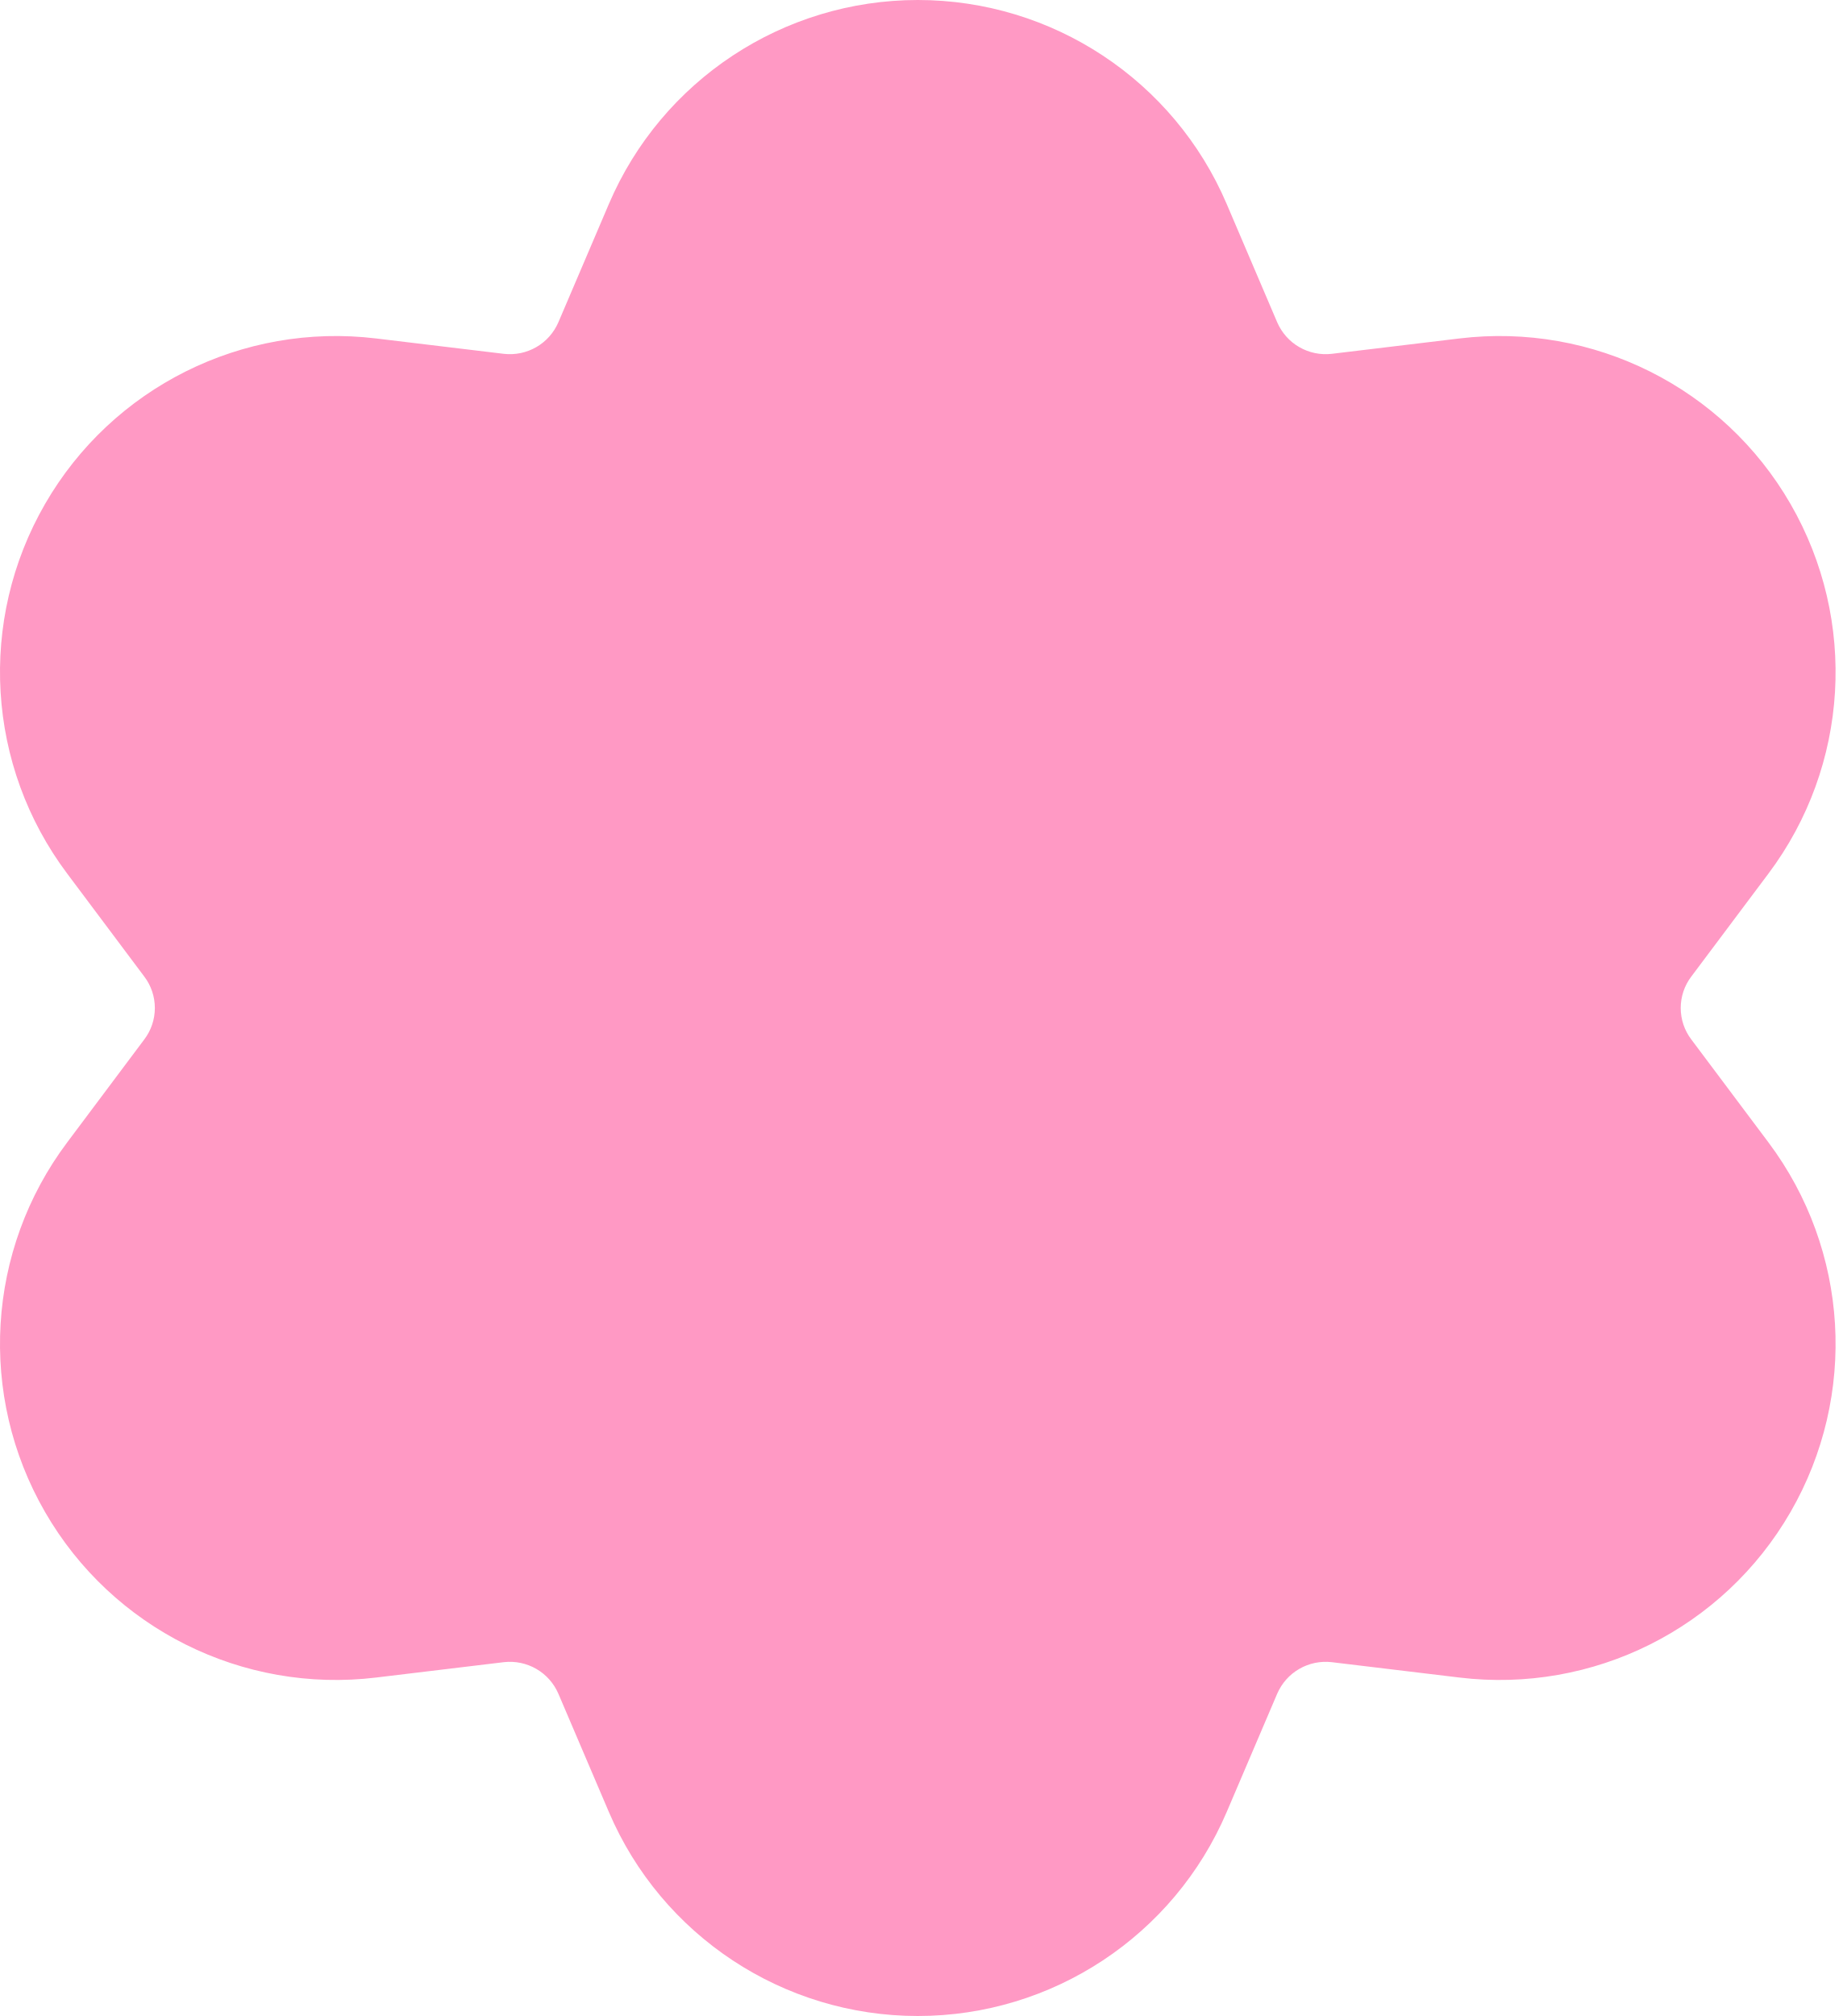
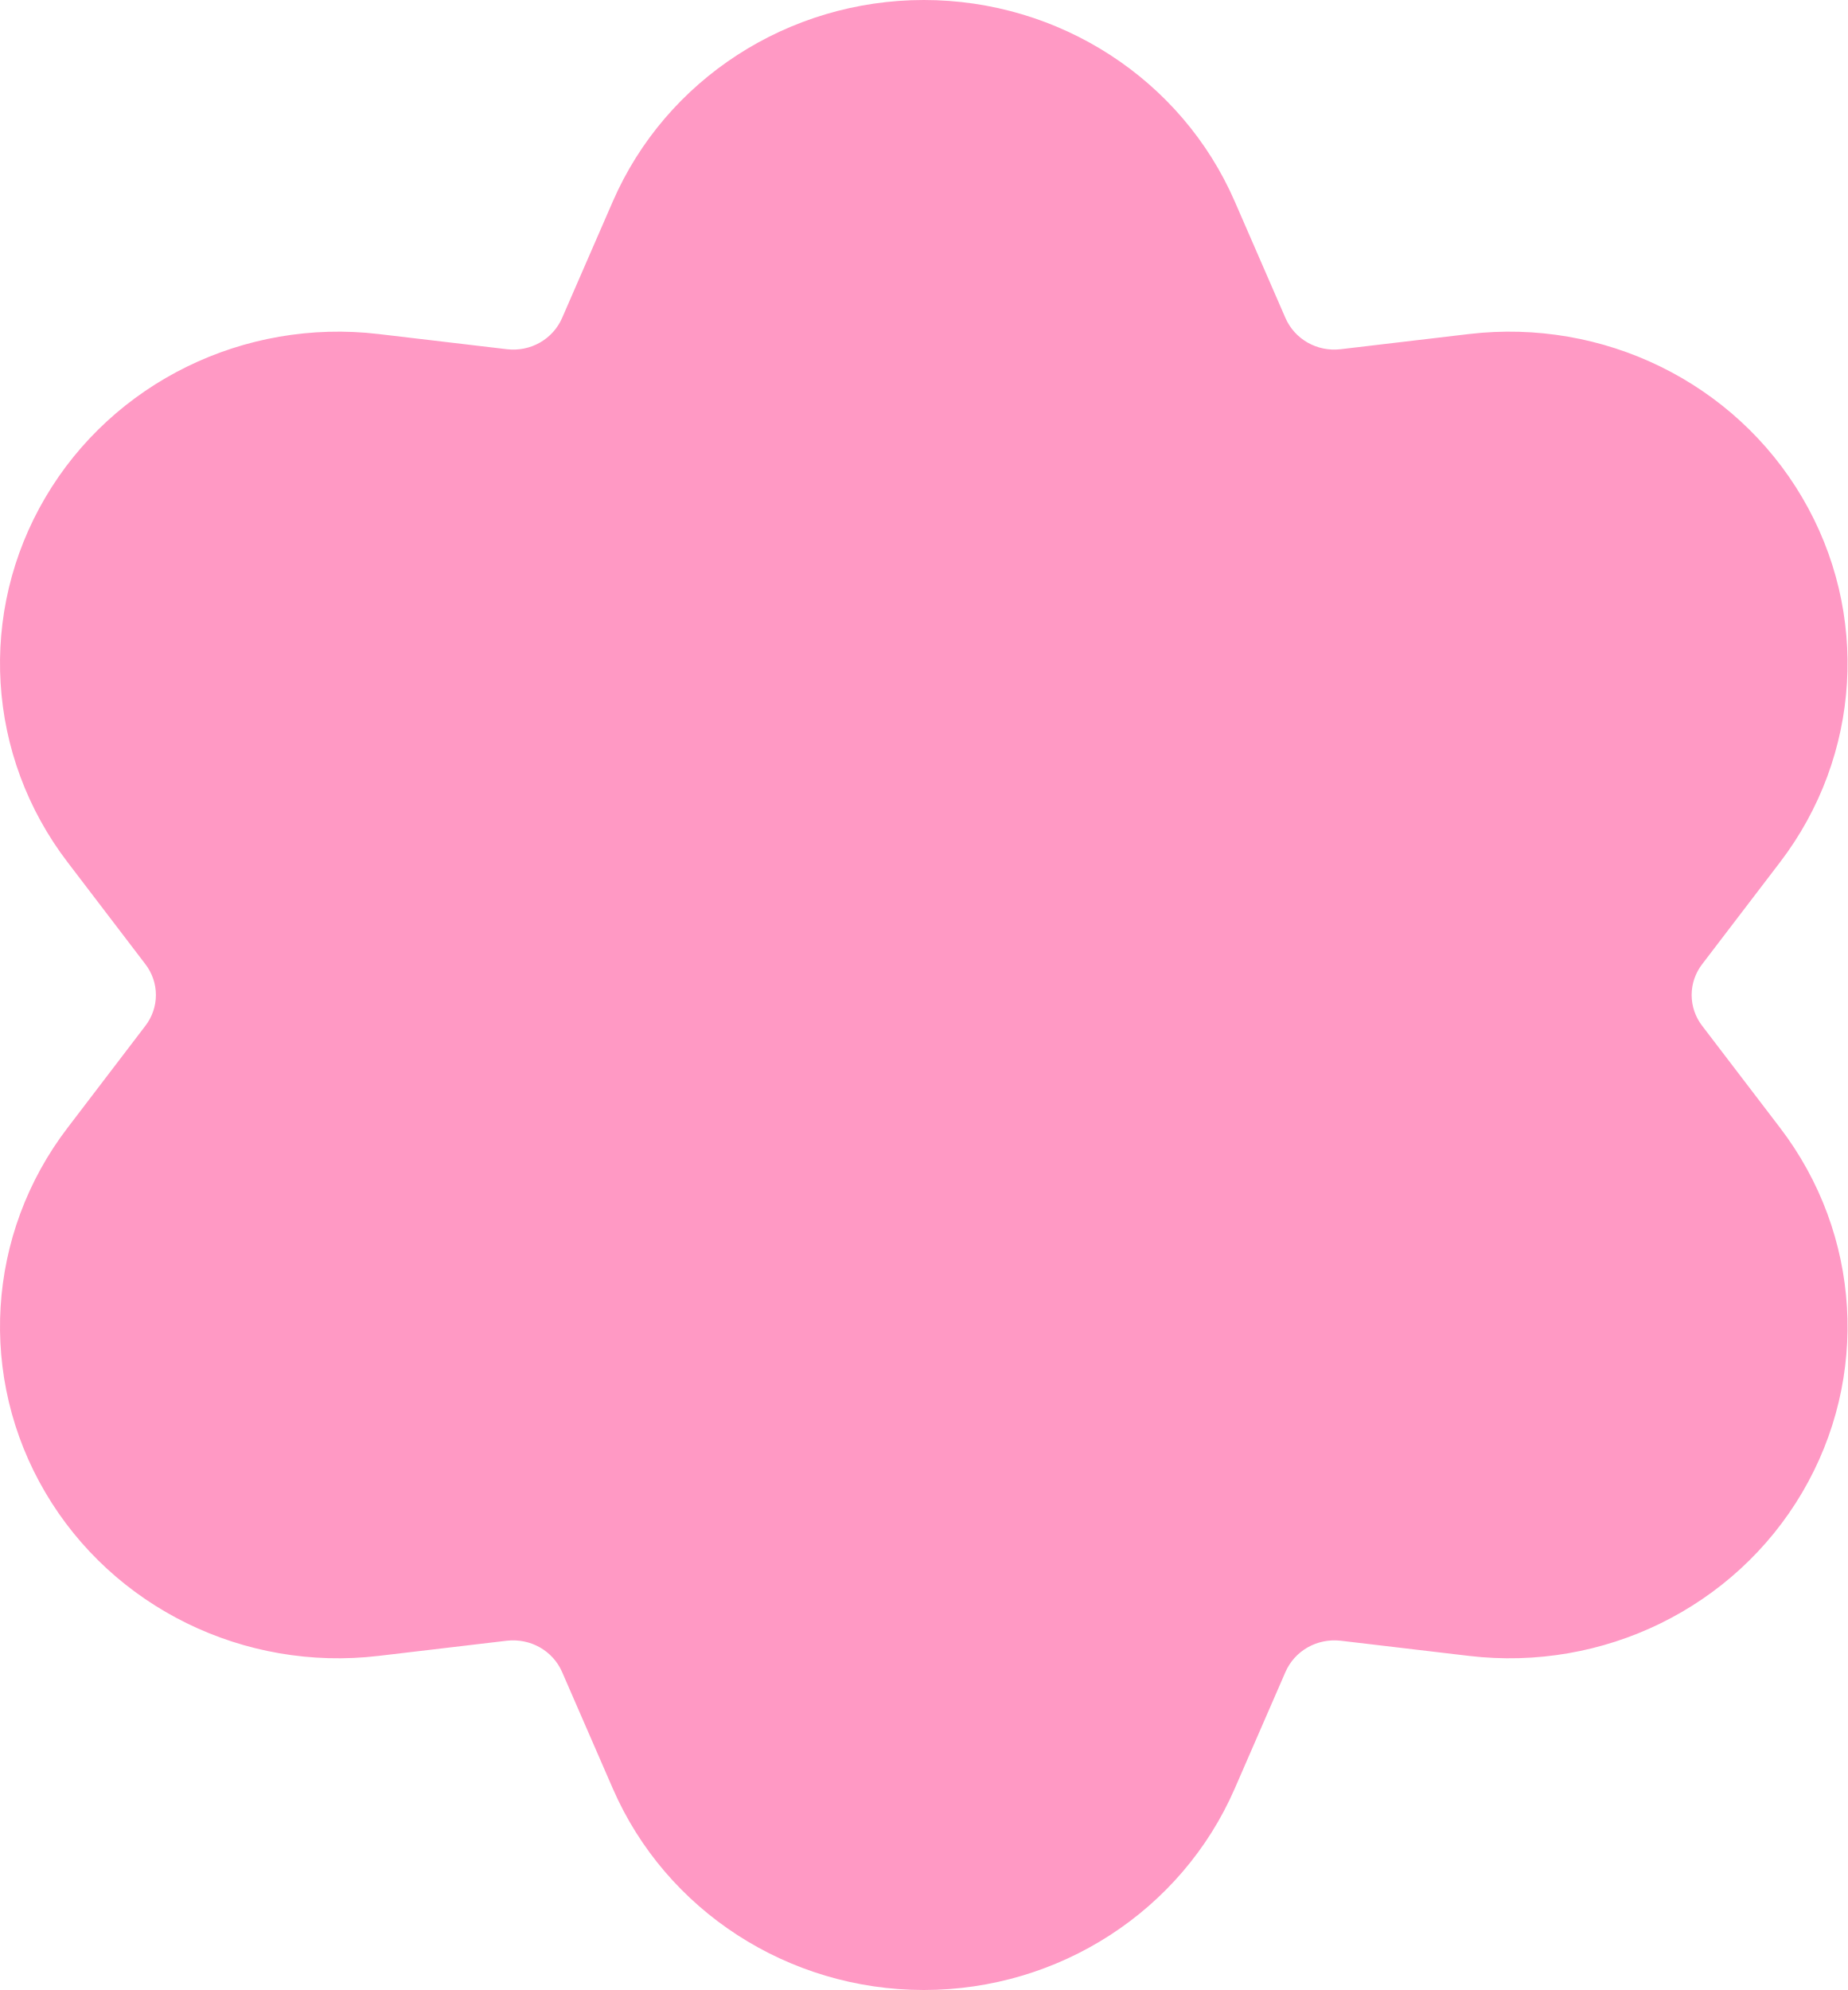
- <svg xmlns="http://www.w3.org/2000/svg" width="32" height="35" viewBox="0 0 32 35" fill="none">
-   <path fill-rule="evenodd" clip-rule="evenodd" d="M10.573 3.542C11.49 1.394 13.602 0 15.938 0C18.273 0 20.385 1.394 21.302 3.542L22.179 5.596C22.258 5.777 22.391 5.928 22.562 6.026C22.733 6.125 22.93 6.165 23.125 6.143L25.343 5.876C27.663 5.596 29.926 6.726 31.093 8.75C32.261 10.774 32.111 13.298 30.709 15.167L29.369 16.955C29.25 17.112 29.186 17.303 29.186 17.5C29.186 17.697 29.25 17.888 29.369 18.045L30.709 19.833C32.111 21.702 32.261 24.226 31.093 26.25C29.926 28.274 27.663 29.404 25.343 29.124L23.125 28.857C22.93 28.835 22.733 28.875 22.562 28.974C22.391 29.072 22.258 29.223 22.179 29.404L21.302 31.458C20.385 33.606 18.273 35 15.938 35C13.602 35 11.49 33.606 10.573 31.458L9.696 29.404C9.617 29.223 9.484 29.072 9.313 28.974C9.142 28.875 8.945 28.835 8.75 28.857L6.531 29.124C4.212 29.404 1.949 28.274 0.782 26.25C-0.386 24.226 -0.236 21.702 1.167 19.833L2.506 18.045C2.625 17.888 2.689 17.697 2.689 17.5C2.689 17.303 2.625 17.112 2.506 16.955L1.167 15.167C-0.236 13.298 -0.386 10.774 0.782 8.75C1.949 6.726 4.212 5.596 6.531 5.876L8.75 6.143C8.945 6.165 9.142 6.125 9.313 6.026C9.484 5.928 9.617 5.777 9.696 5.596L10.573 3.542Z" fill="#FF99C4" />
+ <svg xmlns="http://www.w3.org/2000/svg" width="26" height="28" viewBox="0 0 26 28" fill="none">
+   <path fill-rule="evenodd" clip-rule="evenodd" d="M8.624 2.834C9.372 1.115 11.095 0 13 0C14.905 0 16.628 1.115 17.376 2.834L18.091 4.477C18.155 4.622 18.264 4.742 18.403 4.821C18.543 4.9 18.703 4.932 18.863 4.914L20.672 4.7C22.564 4.477 24.41 5.381 25.362 7C26.315 8.619 26.192 10.638 25.049 12.133L23.956 13.564C23.859 13.689 23.806 13.842 23.806 14C23.806 14.158 23.859 14.311 23.956 14.436L25.049 15.867C26.192 17.362 26.315 19.381 25.362 21C24.41 22.619 22.564 23.523 20.672 23.299L18.863 23.085C18.703 23.068 18.543 23.1 18.403 23.179C18.264 23.258 18.155 23.378 18.091 23.523L17.376 25.166C16.628 26.885 14.905 28 13 28C11.095 28 9.372 26.885 8.624 25.166L7.909 23.523C7.845 23.378 7.736 23.258 7.597 23.179C7.457 23.1 7.297 23.068 7.137 23.085L5.328 23.299C3.436 23.523 1.59 22.619 0.638 21C-0.315 19.381 -0.192 17.362 0.952 15.867L2.044 14.436C2.141 14.311 2.194 14.158 2.194 14C2.194 13.842 2.141 13.689 2.044 13.564L0.952 12.133C-0.192 10.638 -0.315 8.619 0.638 7C1.59 5.381 3.436 4.477 5.328 4.7L7.137 4.914C7.297 4.932 7.457 4.9 7.597 4.821C7.736 4.742 7.845 4.622 7.909 4.477L8.624 2.834Z" fill="#FF99C4" />
</svg>
